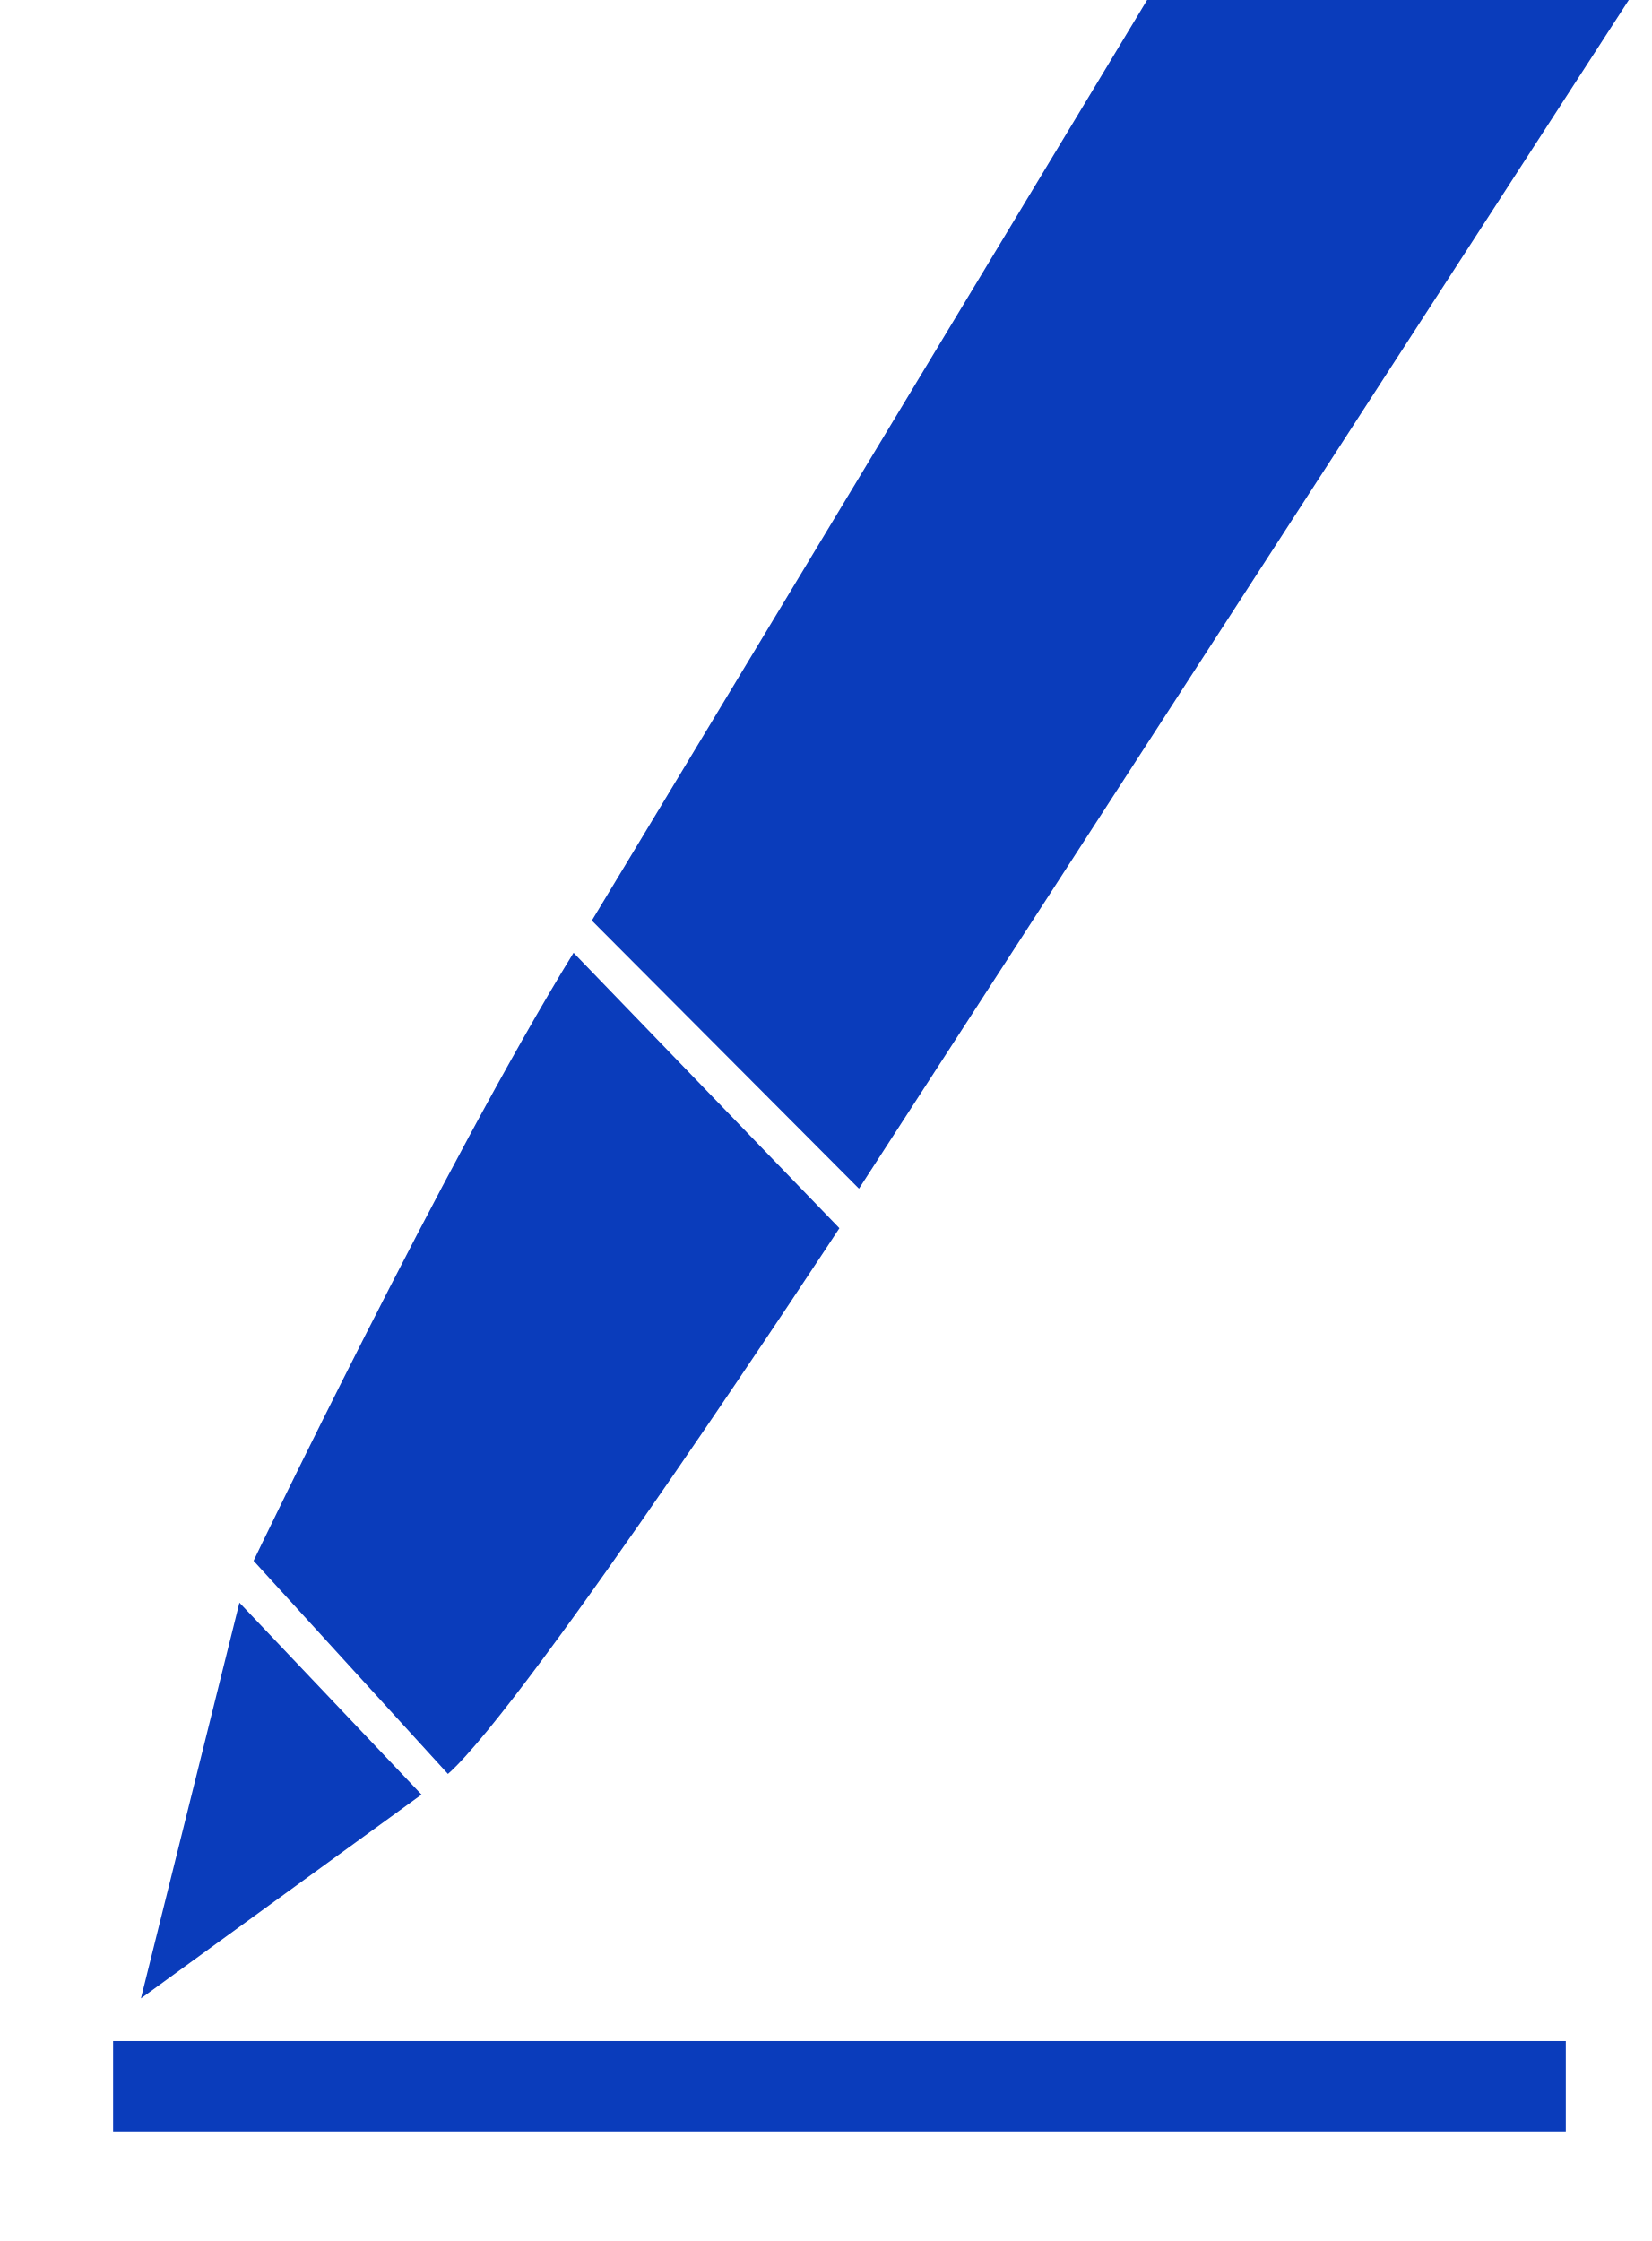
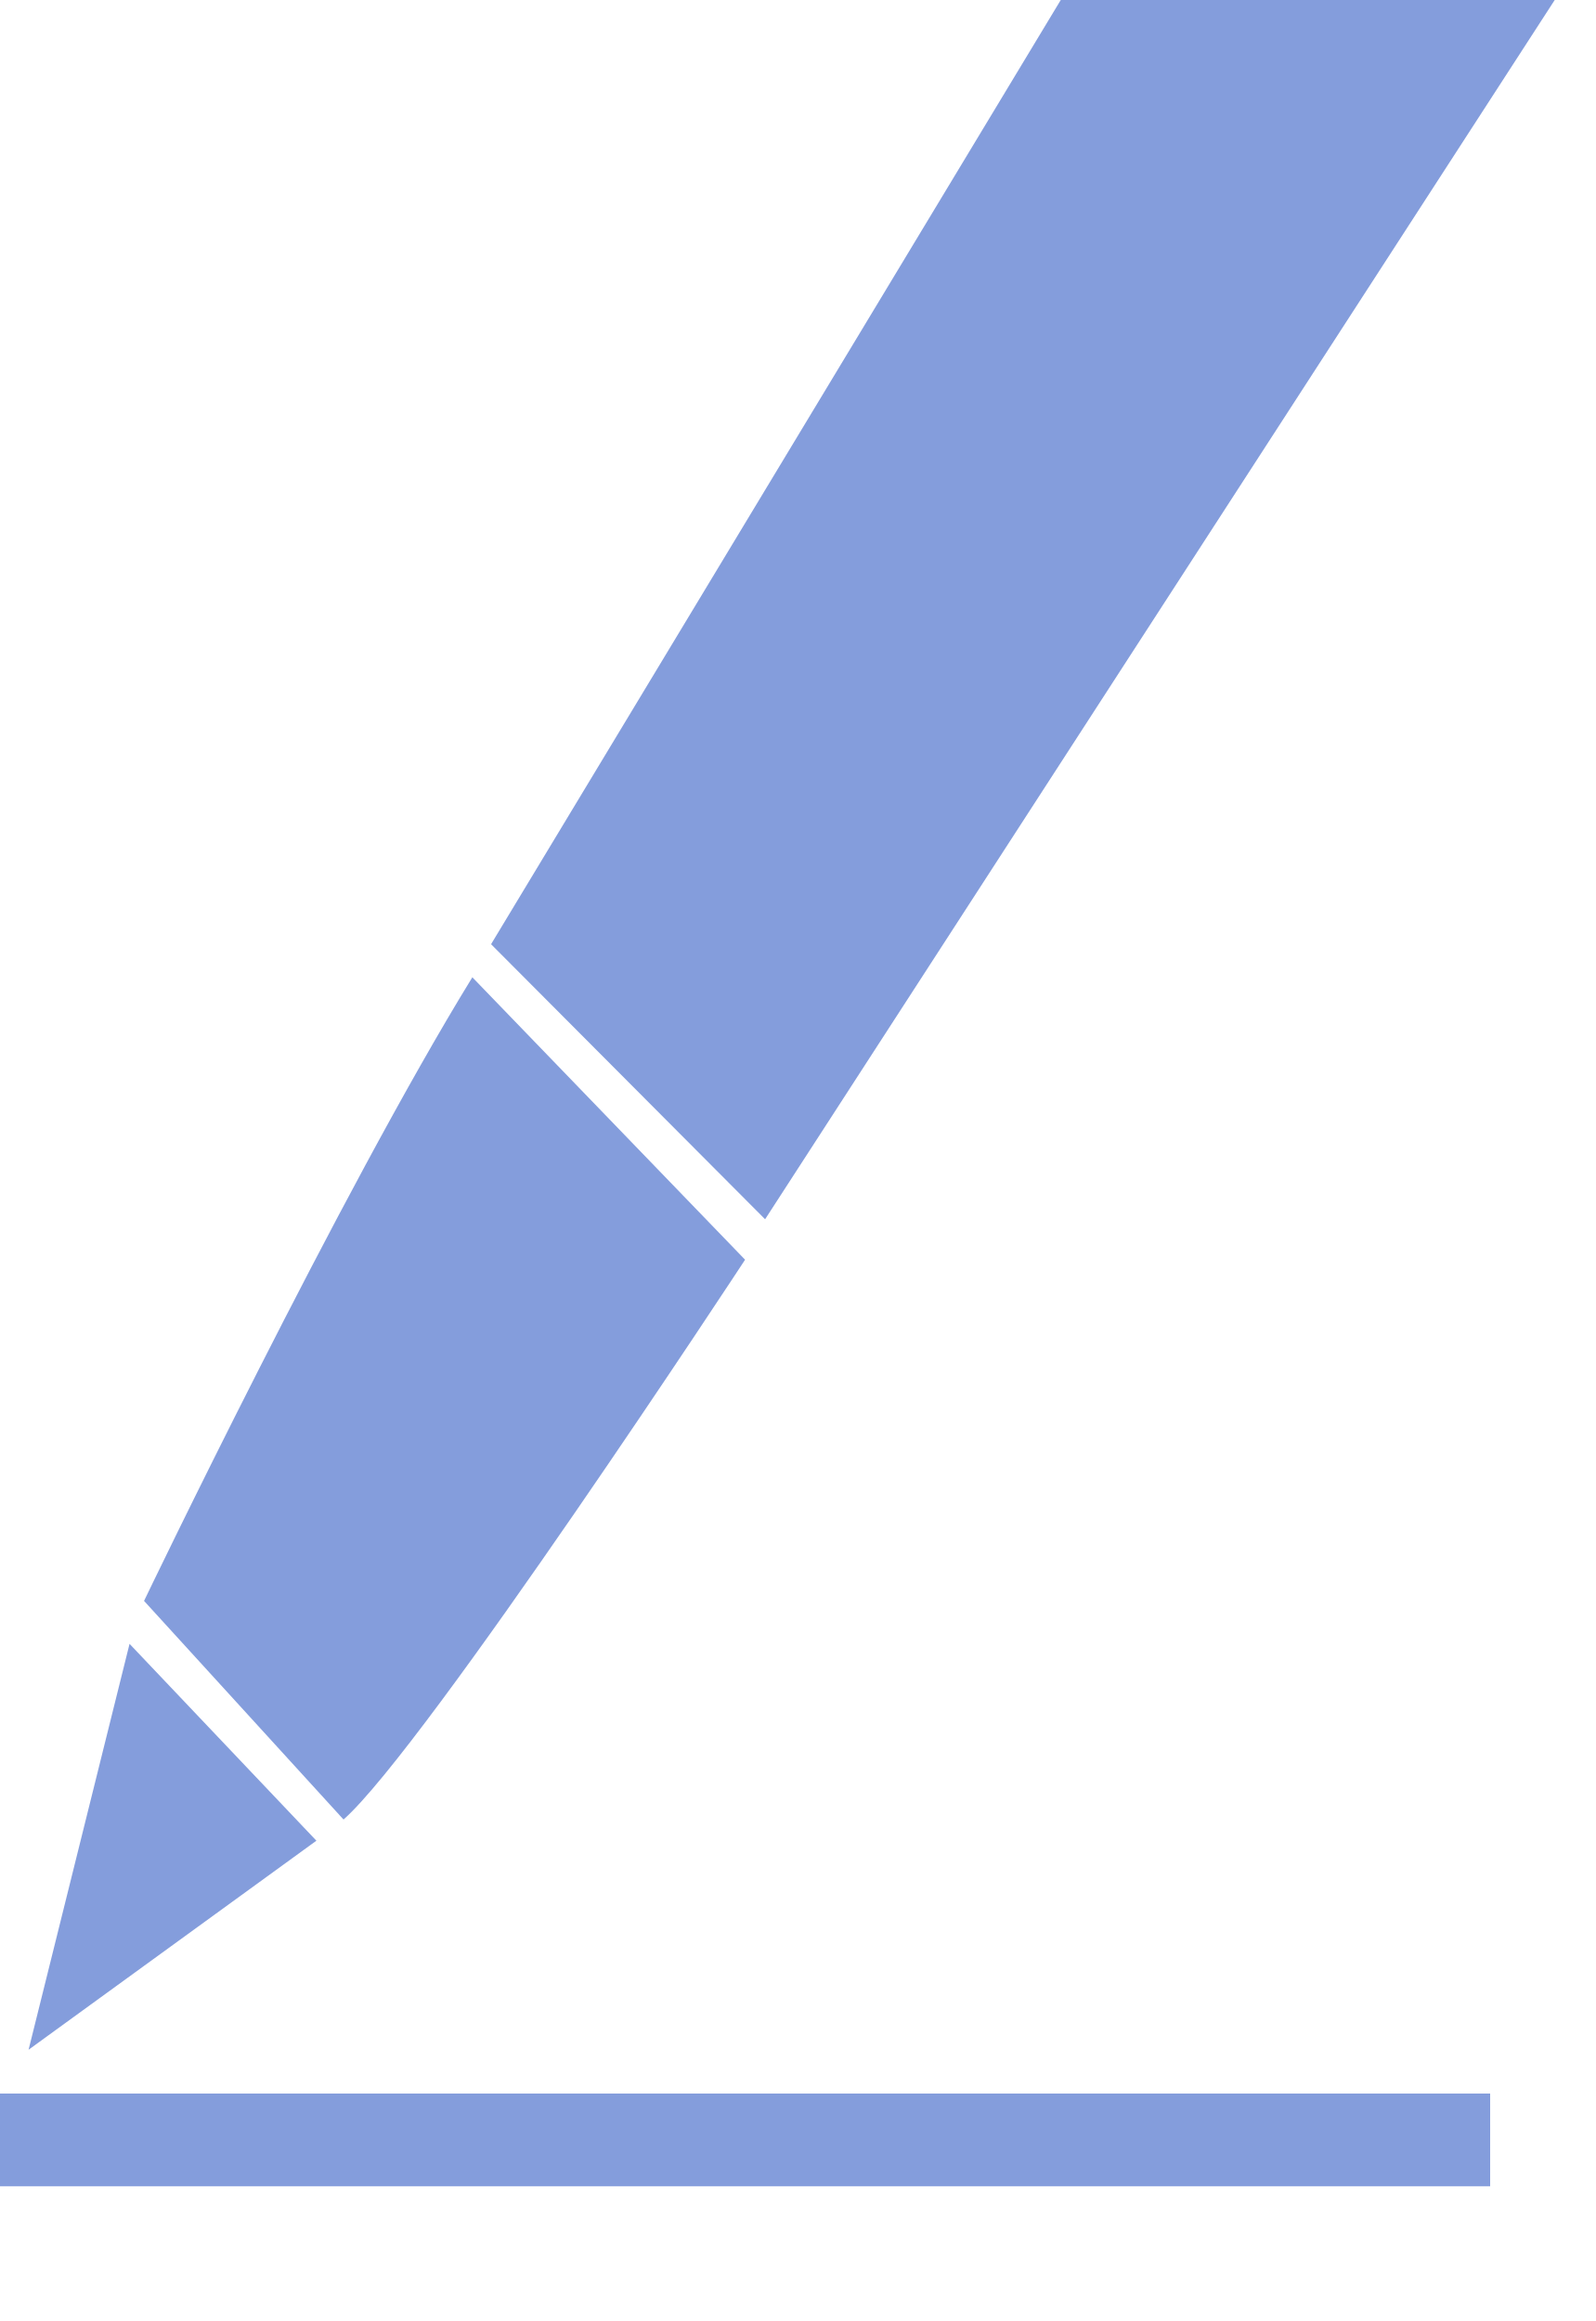
- <svg xmlns="http://www.w3.org/2000/svg" width="14" height="19" viewBox="0 0 14 19" fill="none">
-   <path d="M13.276 17.305H0.959V18.071H13.276V17.305Z" fill="#0A3CBB" />
-   <path d="M1.195 16.943L2.03 13.588L3.574 15.215L1.195 16.943Z" fill="#0A3CBB" />
-   <path d="M2.15 13.233C2.15 13.233 3.772 9.852 4.863 8.078L7.117 10.413C7.117 10.413 4.474 14.445 3.798 15.04L2.15 13.233Z" fill="#0A3CBB" />
-   <path d="M9.726 0H13.81L7.283 10.078L5.018 7.805L9.726 0Z" fill="#0A3CBB" />
+ <svg xmlns="http://www.w3.org/2000/svg" width="11" height="16" viewBox="0 0 11 16" fill="none">
+   <path d="M10.272 14.432H0V15.071H10.272V14.432Z" fill="#0A3CBB" fill-opacity="0.5" />
+   <path d="M0.197 14.13L0.893 11.332L2.181 12.689L0.197 14.13Z" fill="#0A3CBB" fill-opacity="0.5" />
+   <path d="M0.993 11.036C0.993 11.036 2.346 8.216 3.256 6.737L5.136 8.684C5.136 8.684 2.931 12.047 2.368 12.543L0.993 11.036Z" fill="#0A3CBB" fill-opacity="0.5" />
+   <path d="M7.312 0H10.717L5.274 8.405L3.385 6.509L7.312 0Z" fill="#0A3CBB" fill-opacity="0.5" />
</svg>
